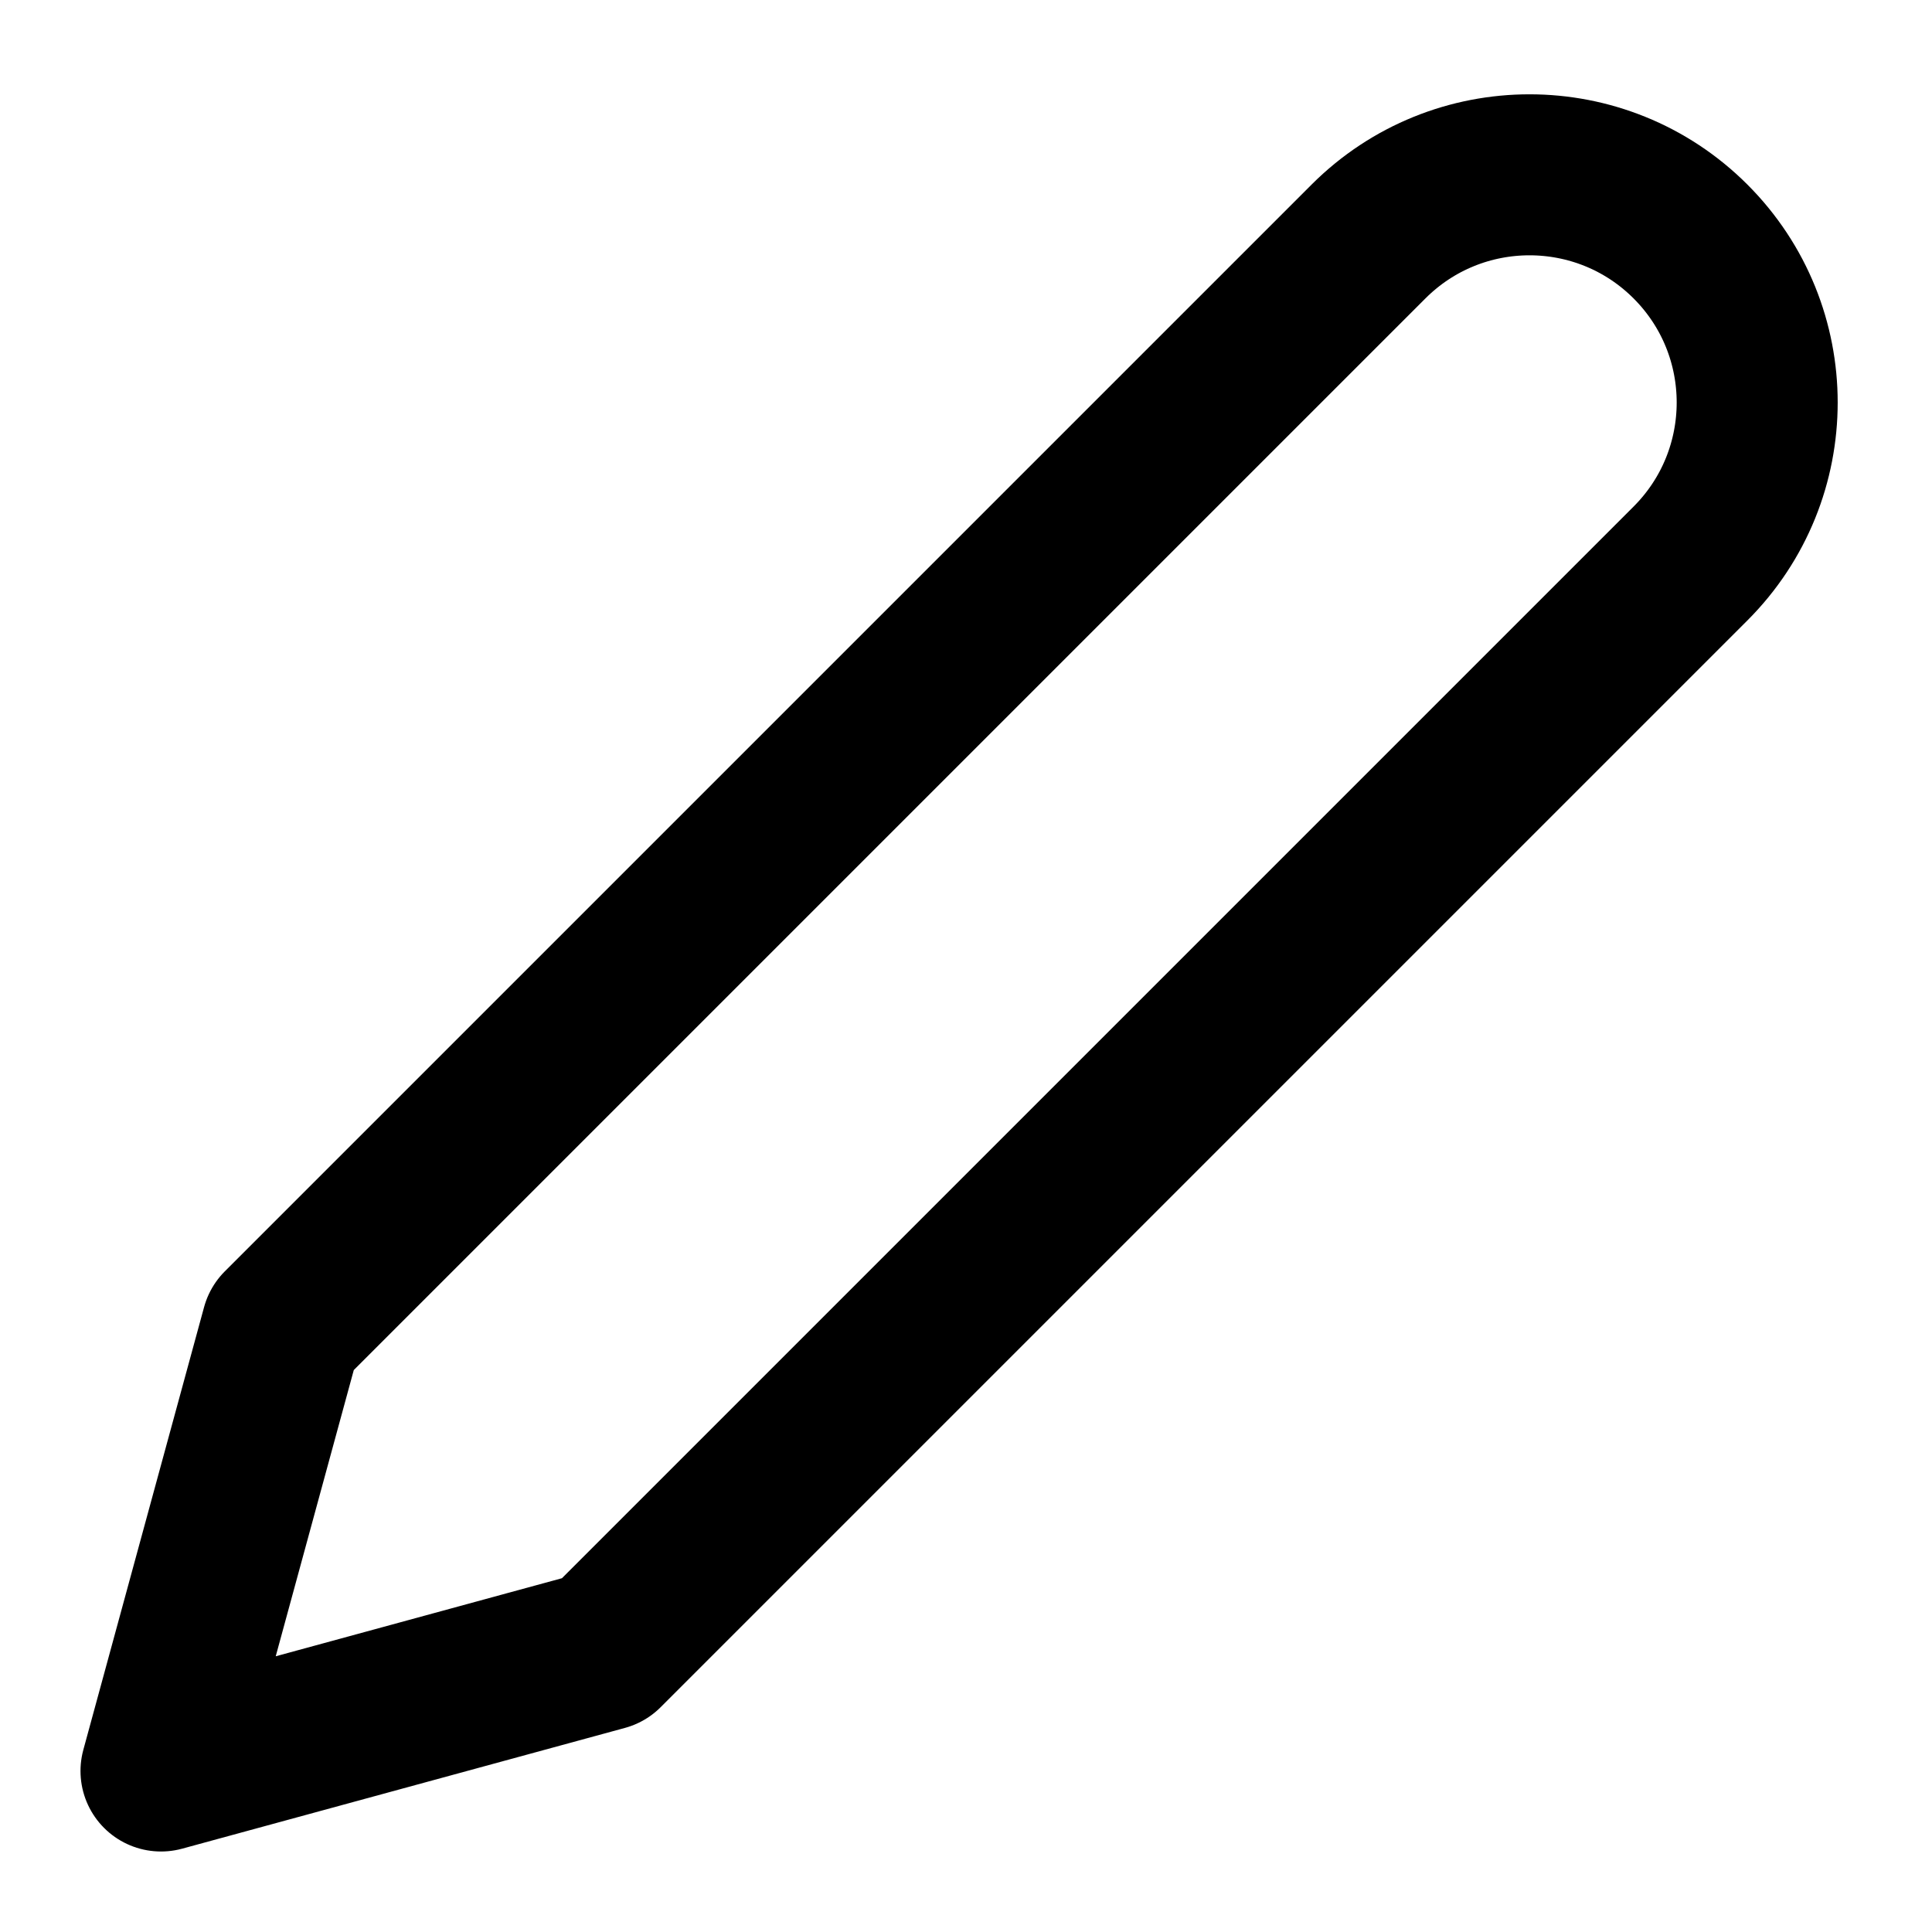
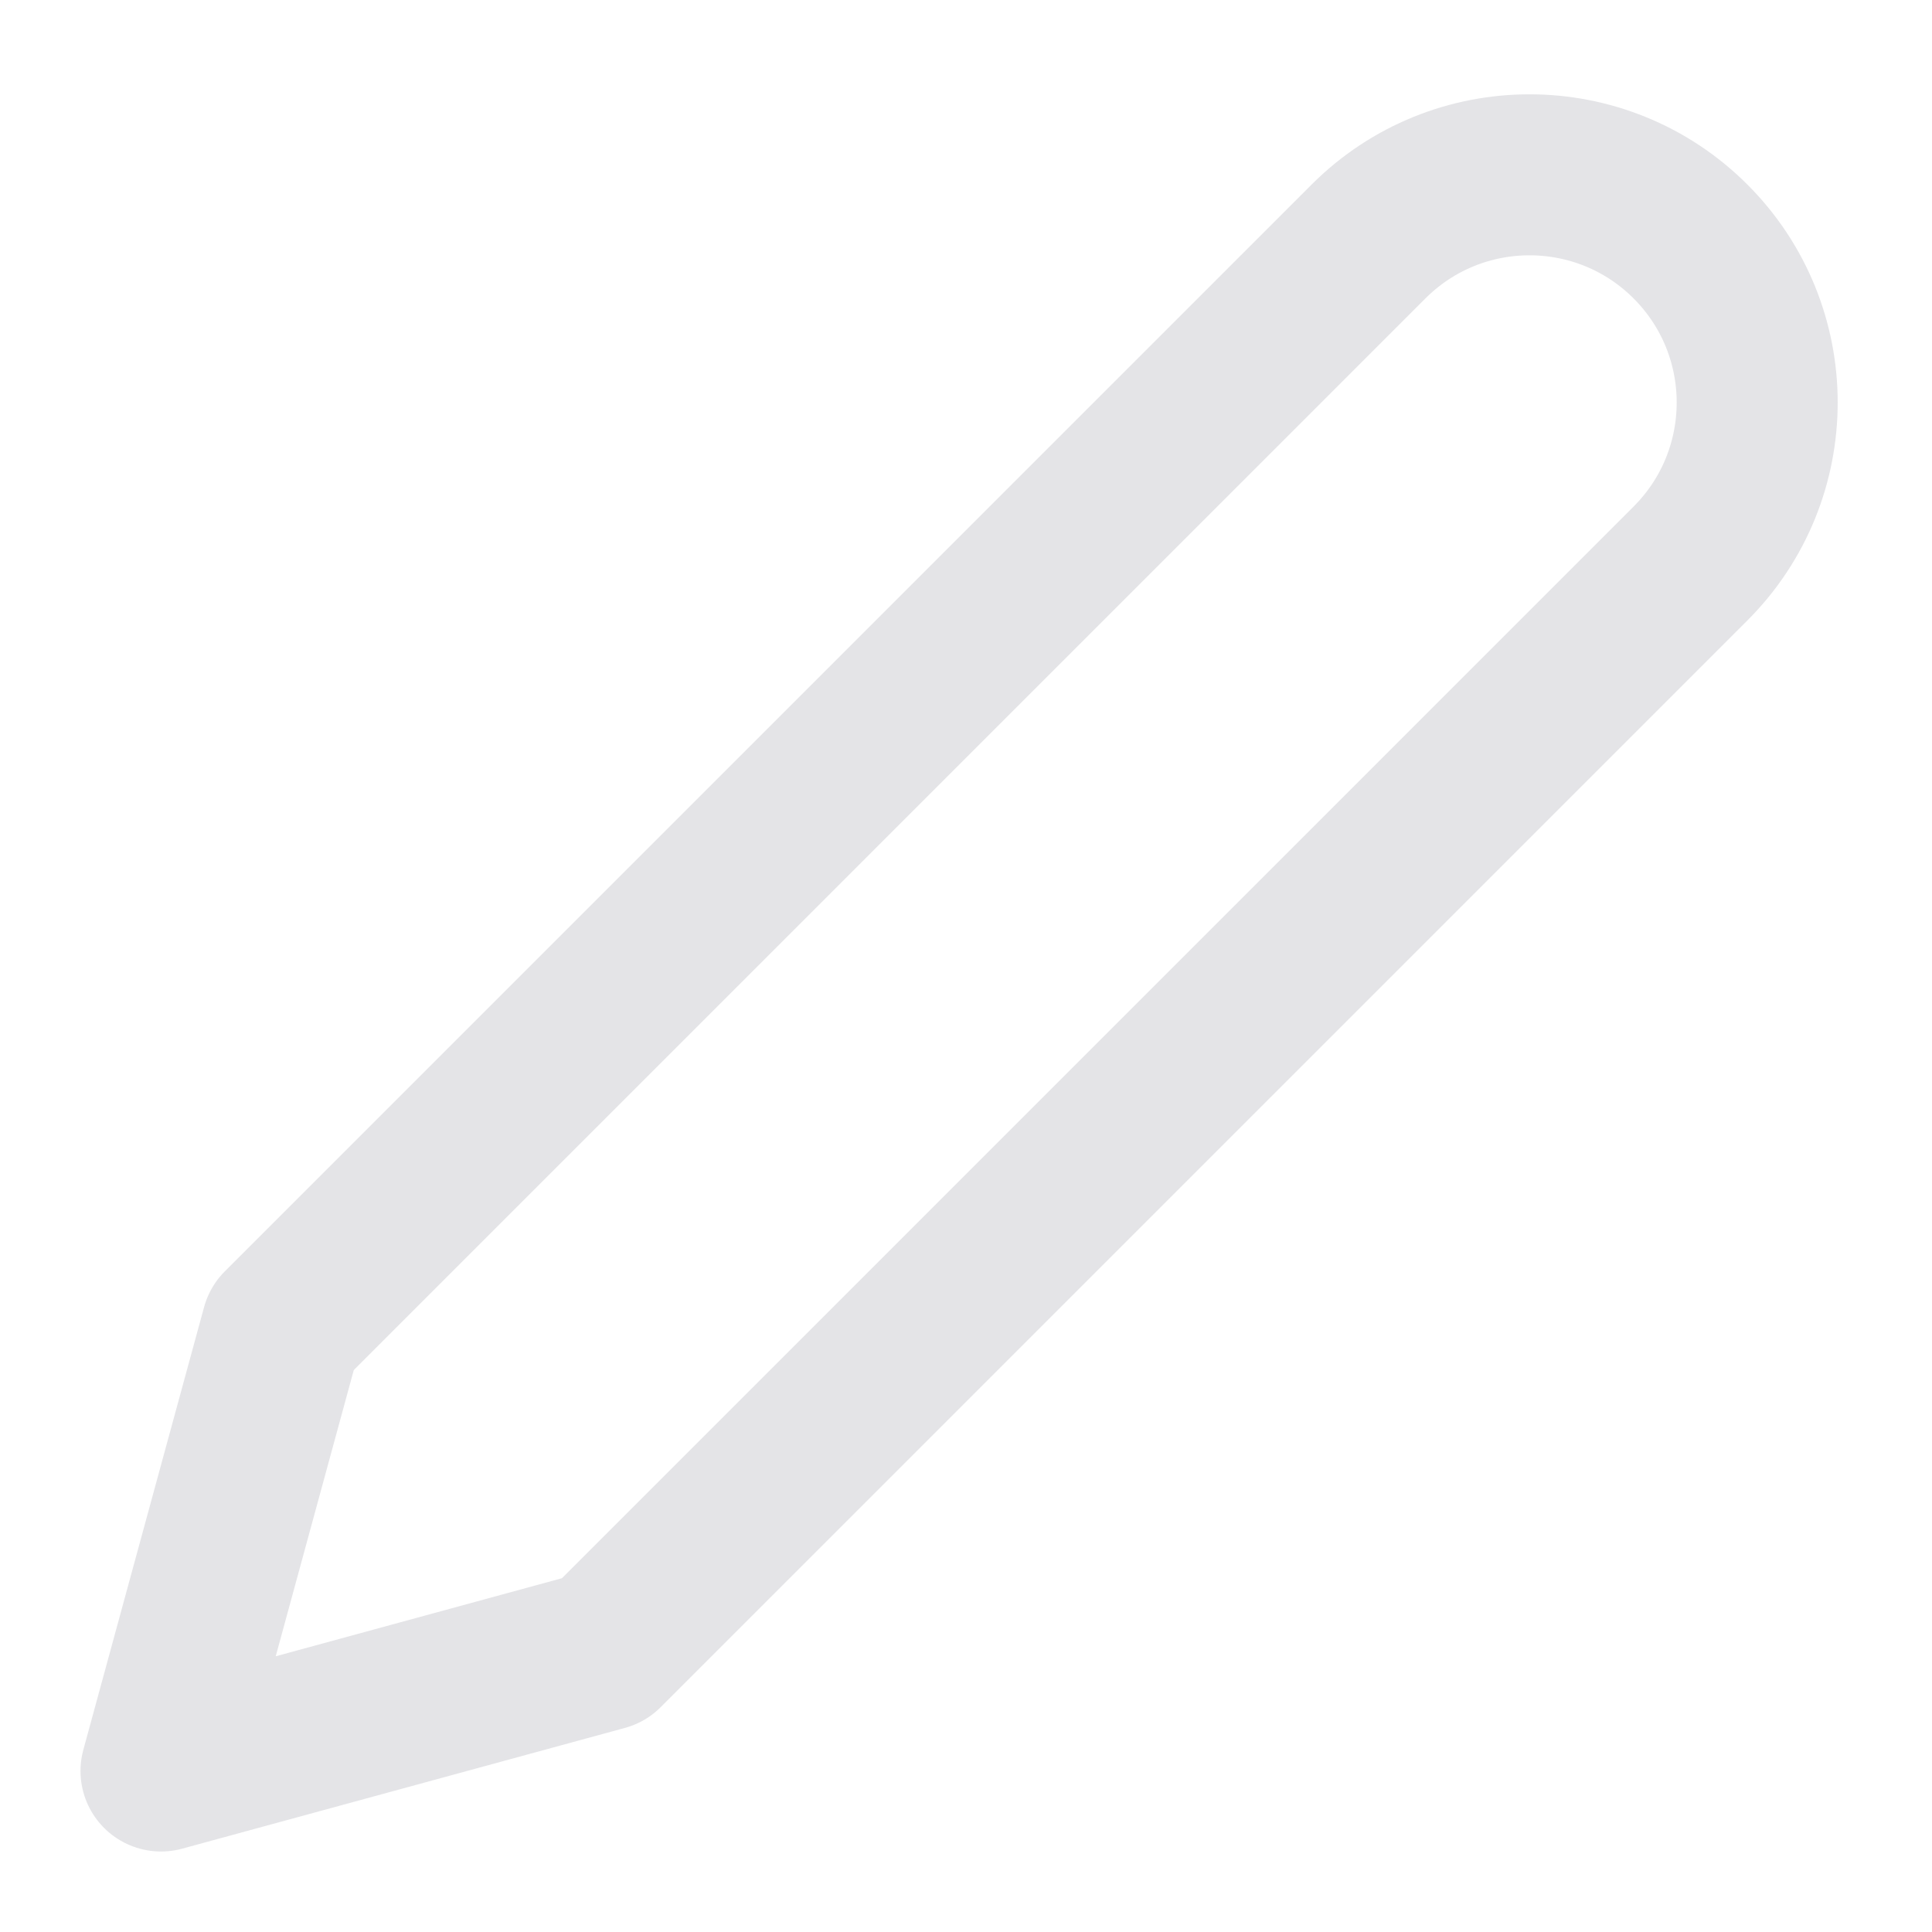
- <svg xmlns="http://www.w3.org/2000/svg" width="24" height="24" viewBox="0 0 24 24" fill="none" stroke="currentColor" stroke-width="2" stroke-linecap="round" stroke-linejoin="round" class="feather feather-edit-2">
+ <svg xmlns="http://www.w3.org/2000/svg" width="24" height="24" viewBox="0 0 24 24" fill="none" stroke="#e4e4e7" stroke-width="2" stroke-linecap="round" stroke-linejoin="round" class="feather feather-edit-2">
  <path d="M17 3a2.828 2.828 0 1 1 4 4L7.5 20.5 2 22l1.5-5.5L17 3z" />
</svg>
